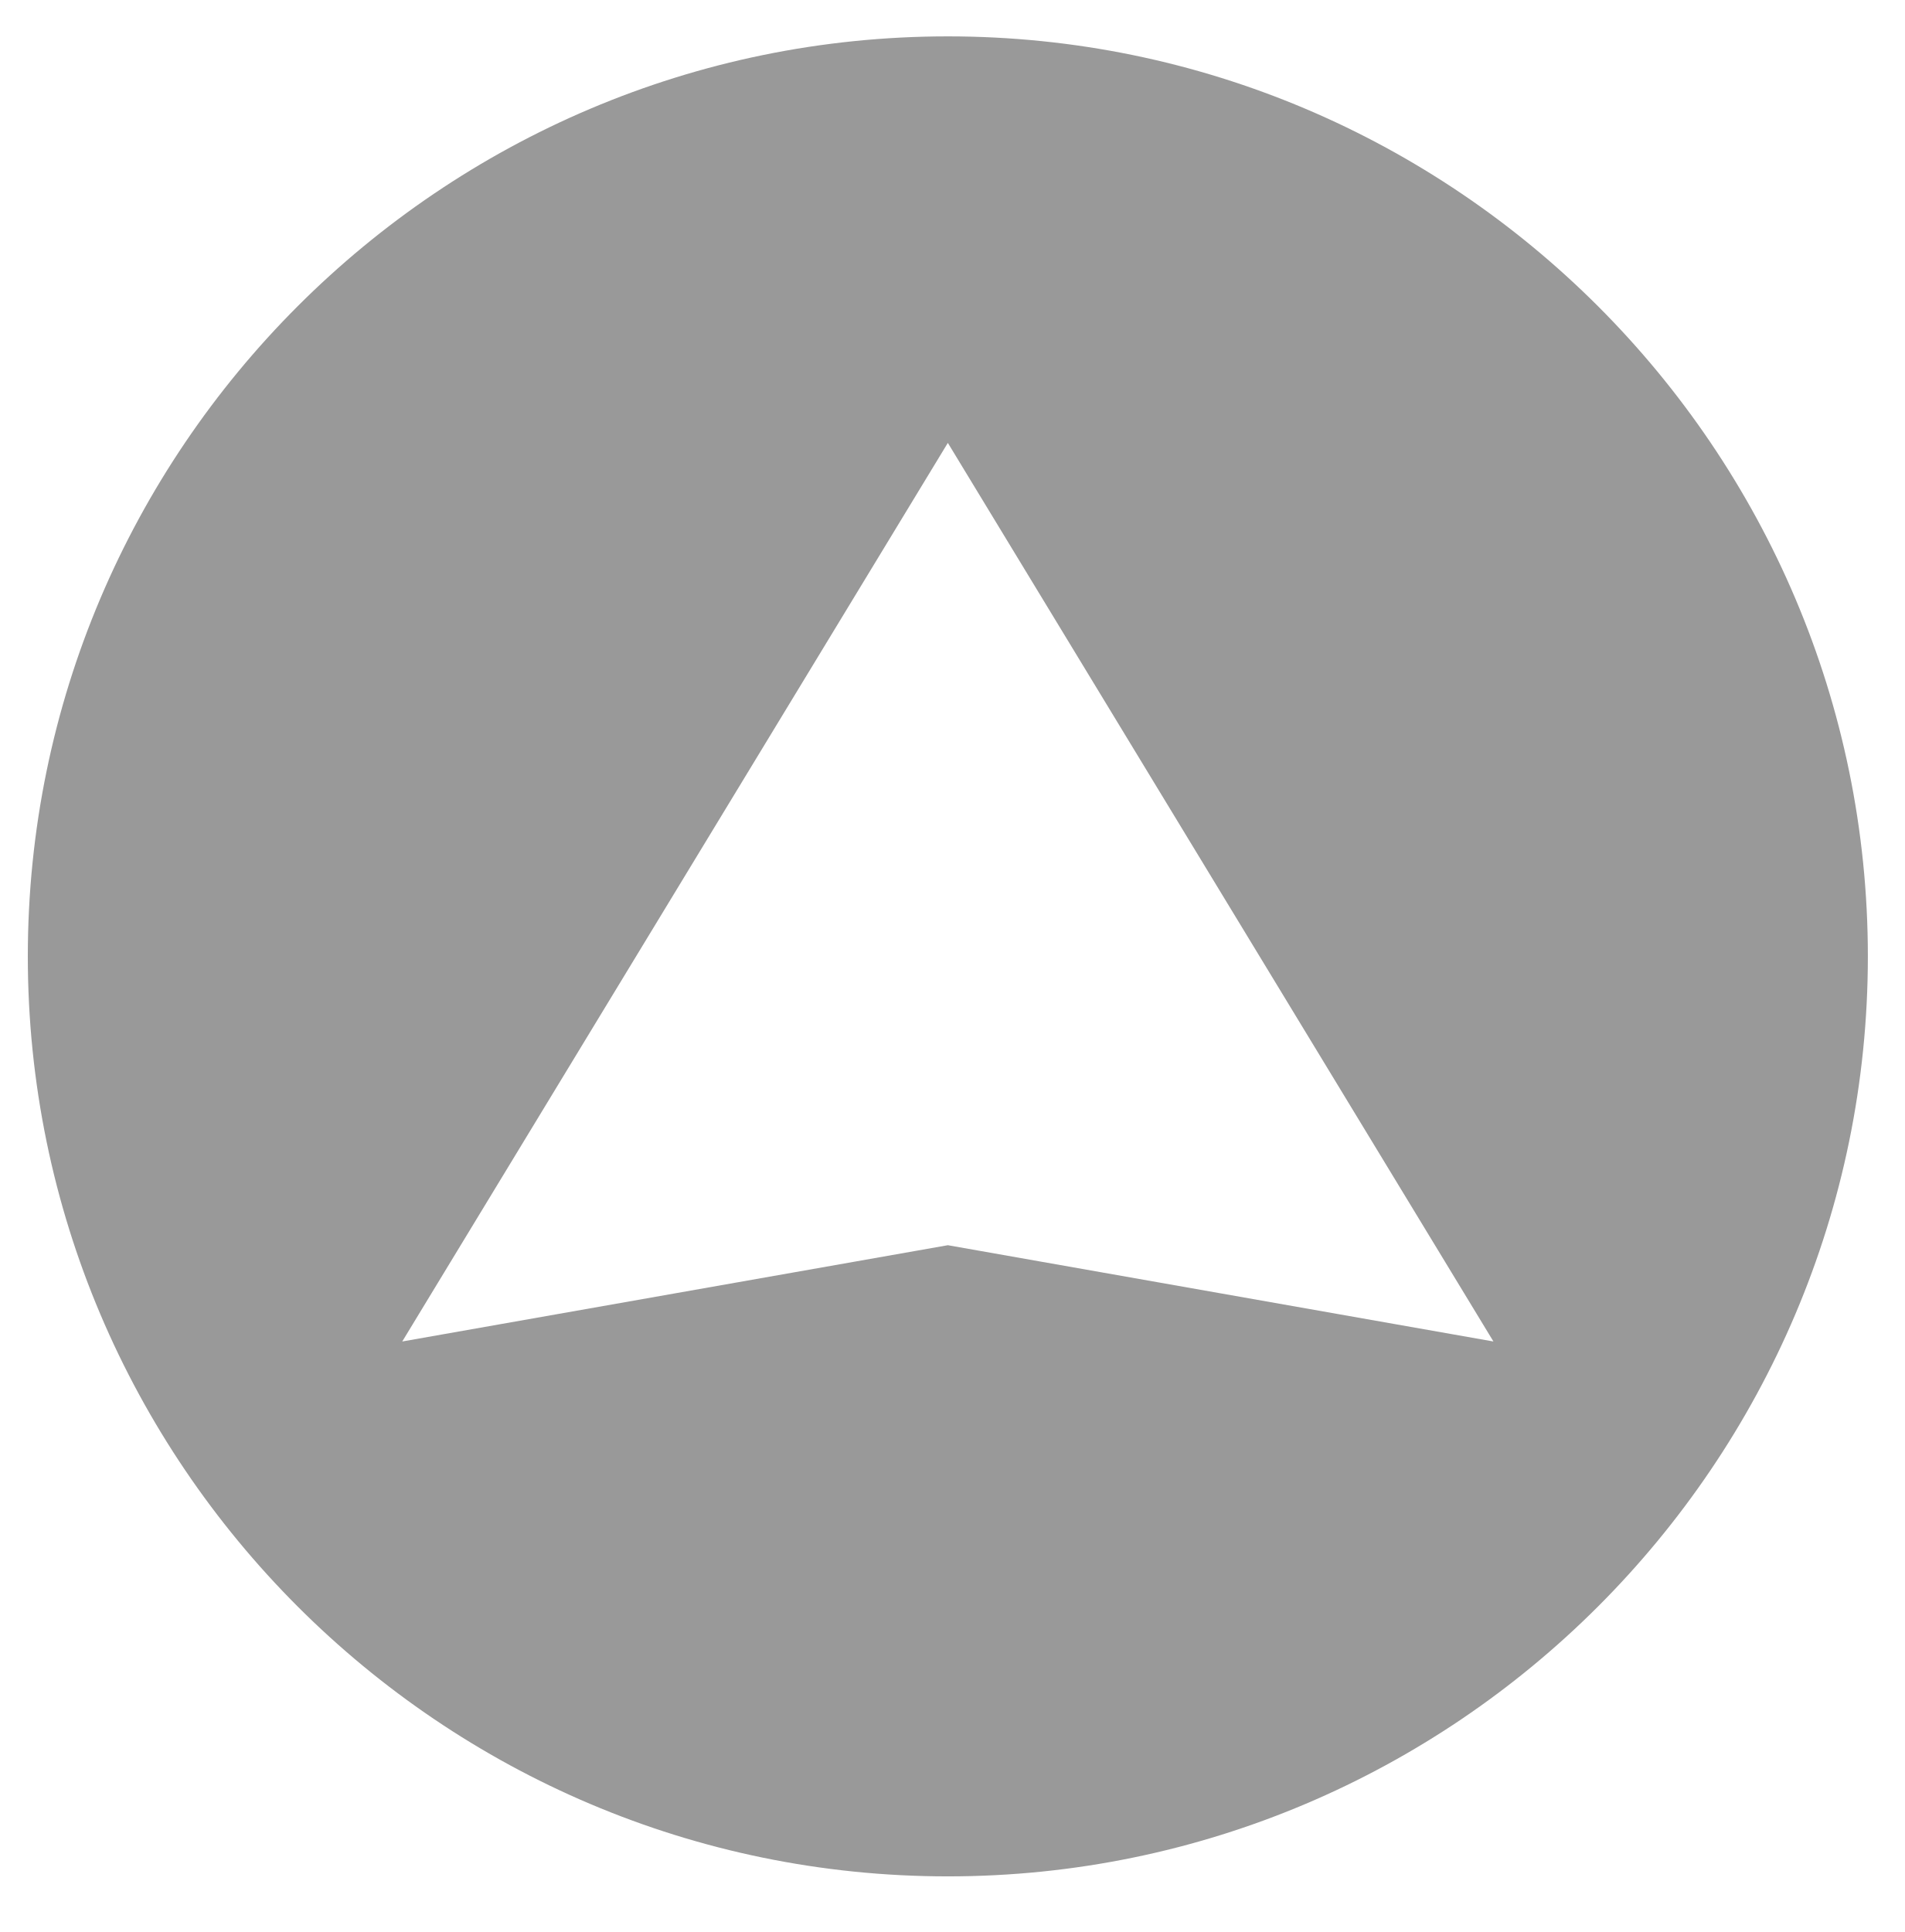
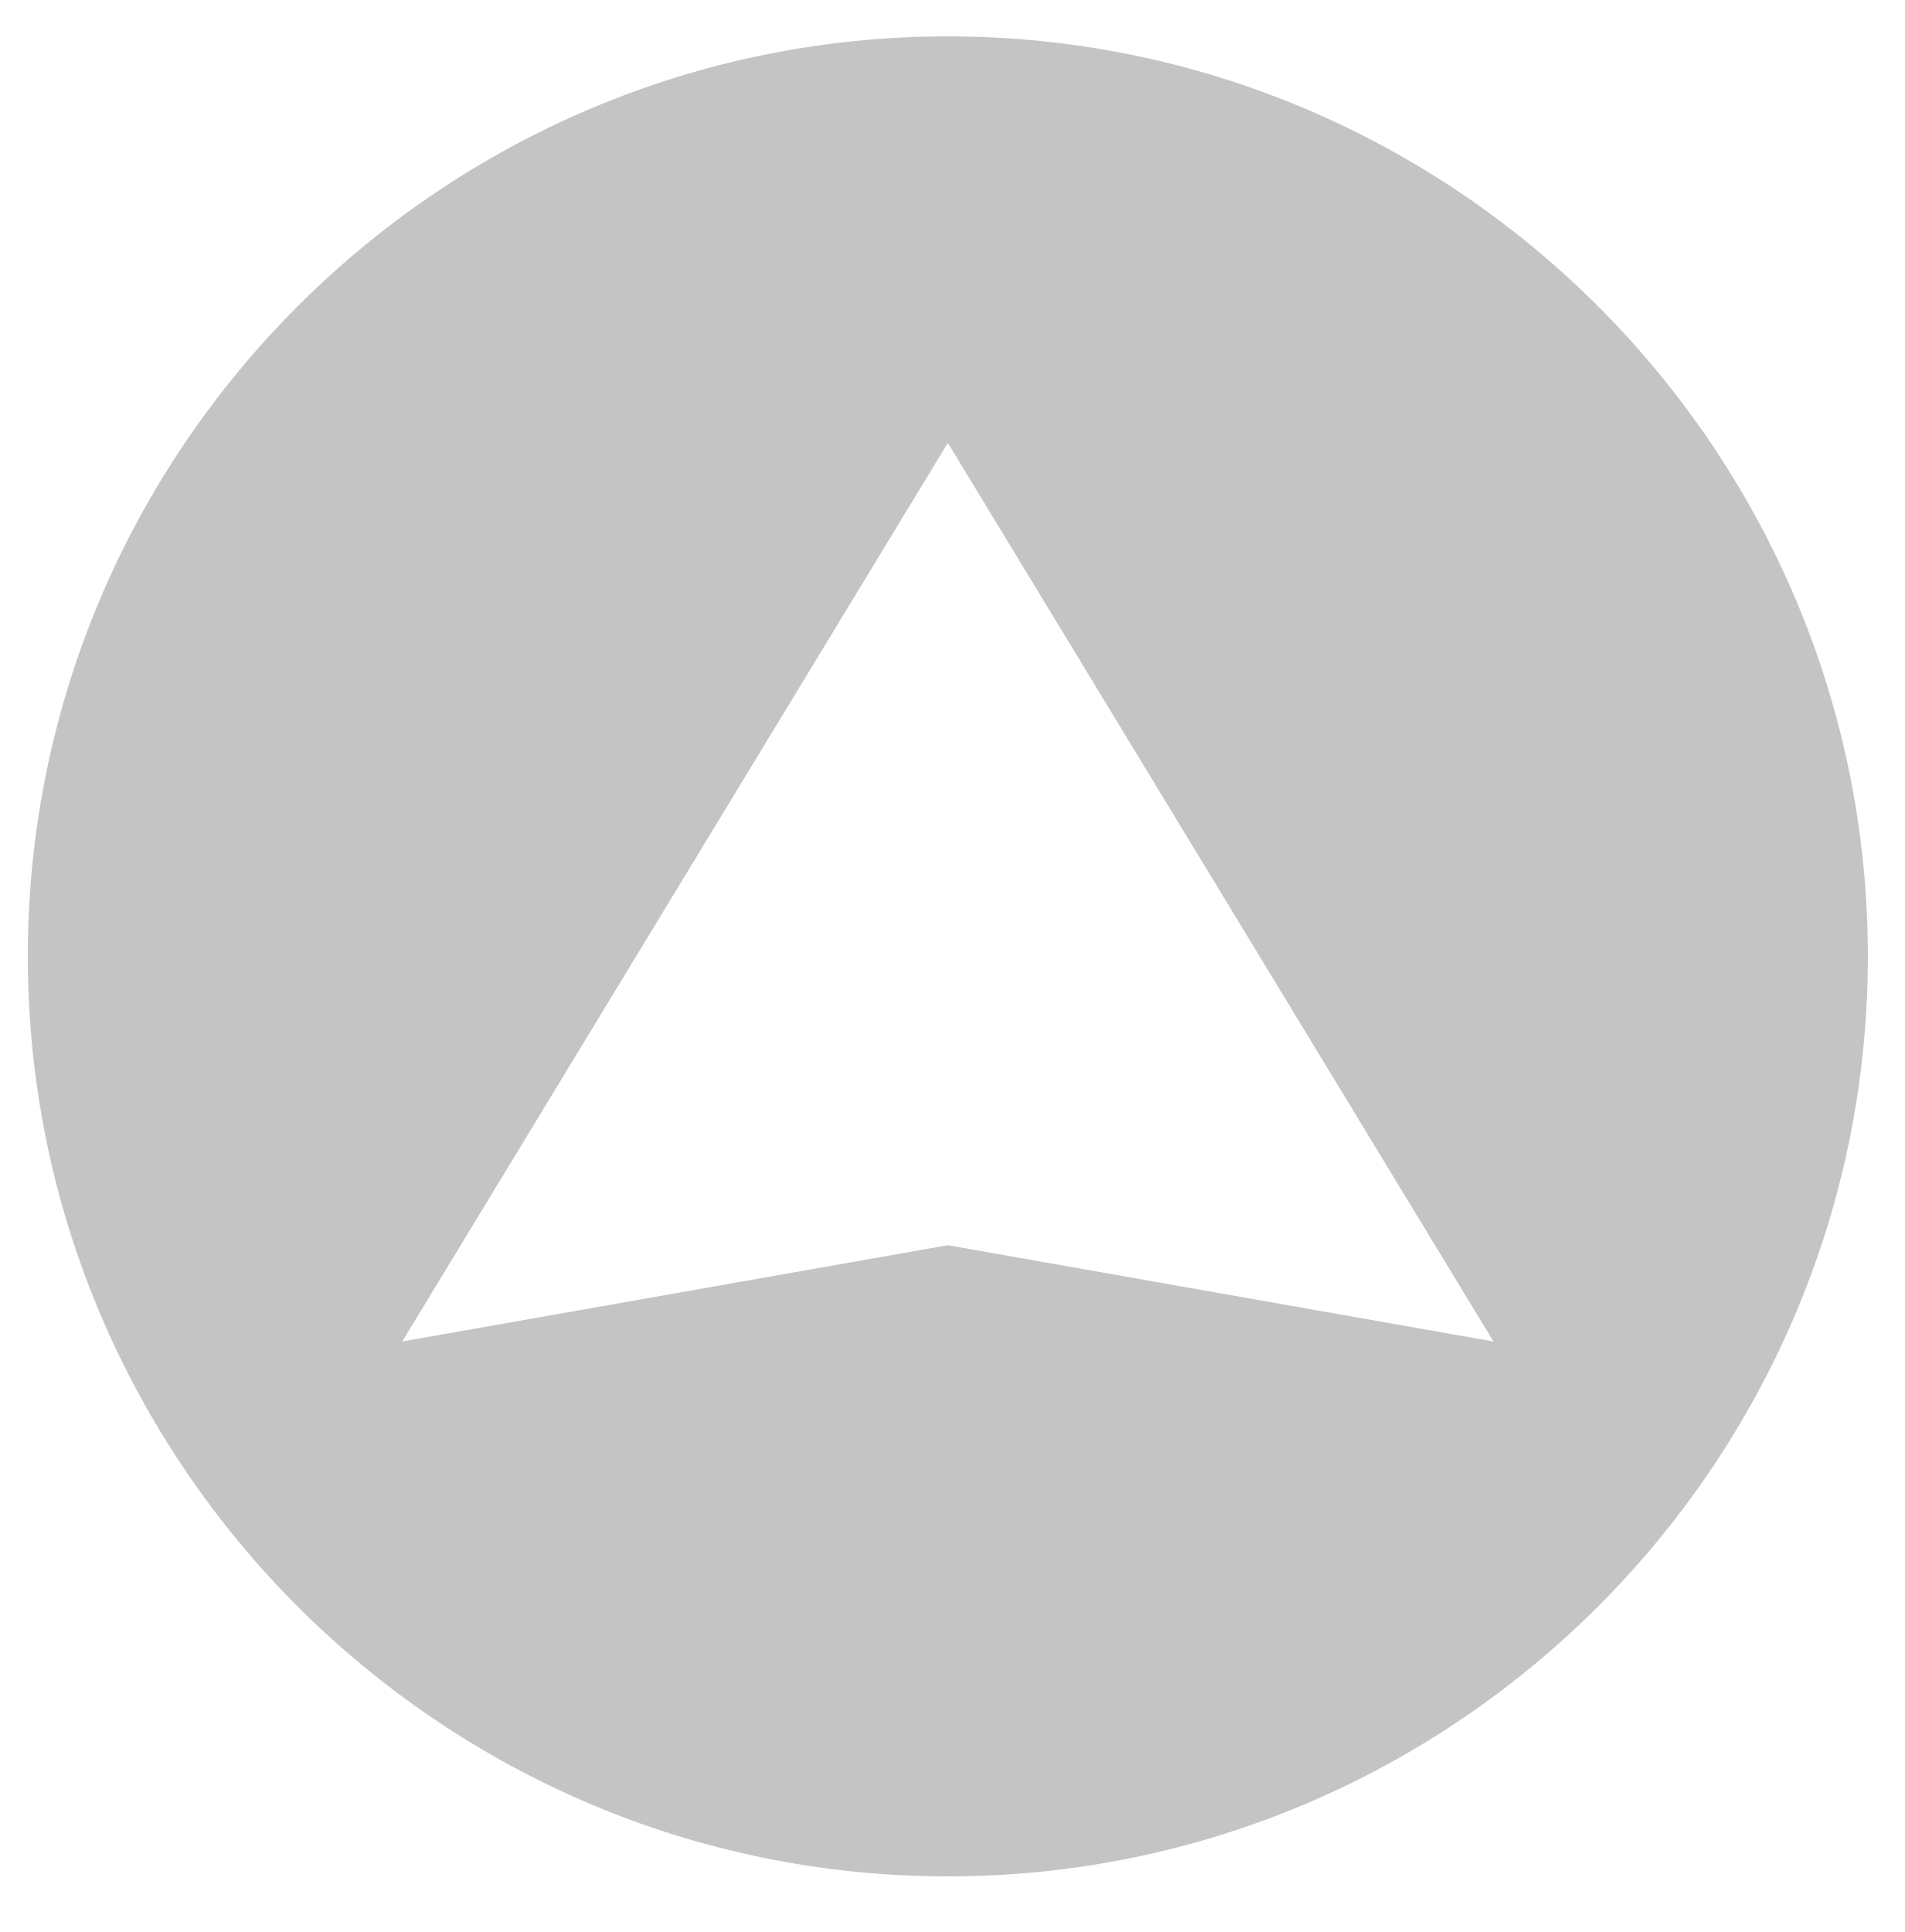
<svg xmlns="http://www.w3.org/2000/svg" version="1.1" id="Layer_1" x="0px" y="0px" viewBox="0 0 89 90.3" style="enable-background:new 0 0 89 90.3;" xml:space="preserve">
  <style type="text/css">
- 	.st0{fill:#999999;}
+ 	.st0{fill:#C4C4C4;}
</style>
  <g>
    <g>
      <path class="st0" d="M87.3,44.7c0,23.7-19.3,43-43,43s-43-19.3-43-43s19.3-43,43-43S87.3,21,87.3,44.7z M18.8,62.7l25.5-4.5    l25.5,4.5l-25.5-42L18.8,62.7z" />
    </g>
  </g>
</svg>
